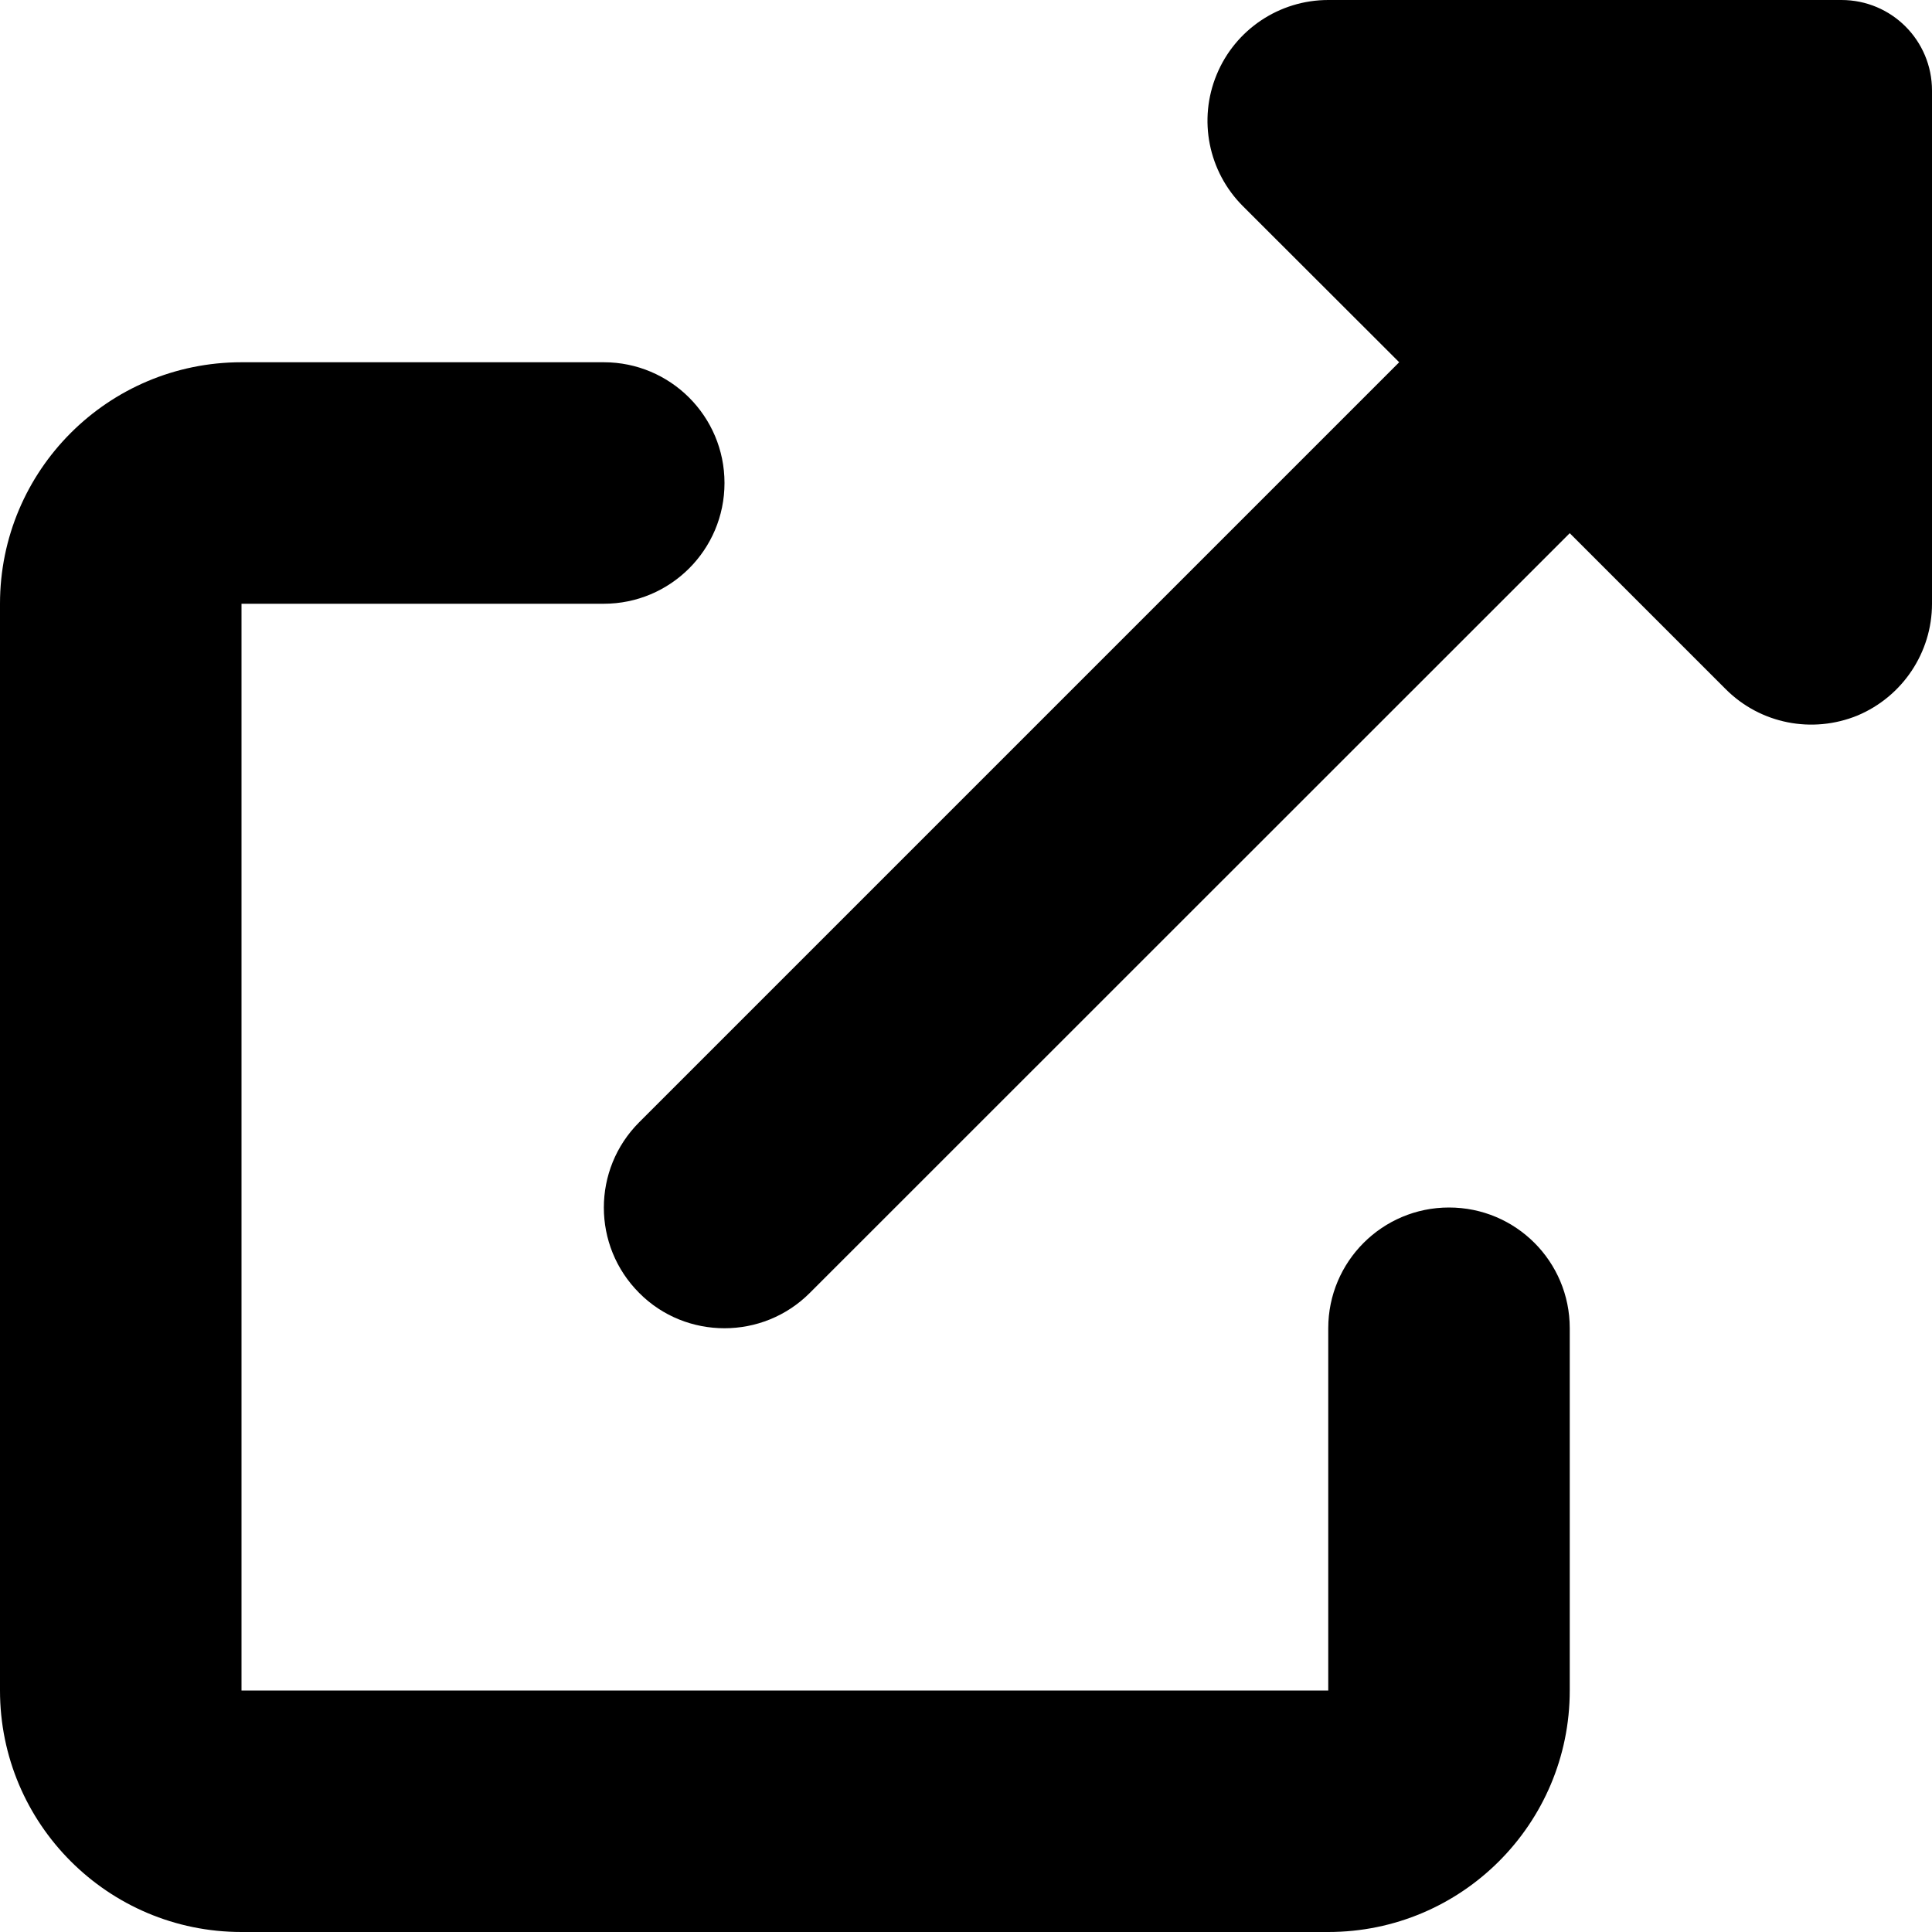
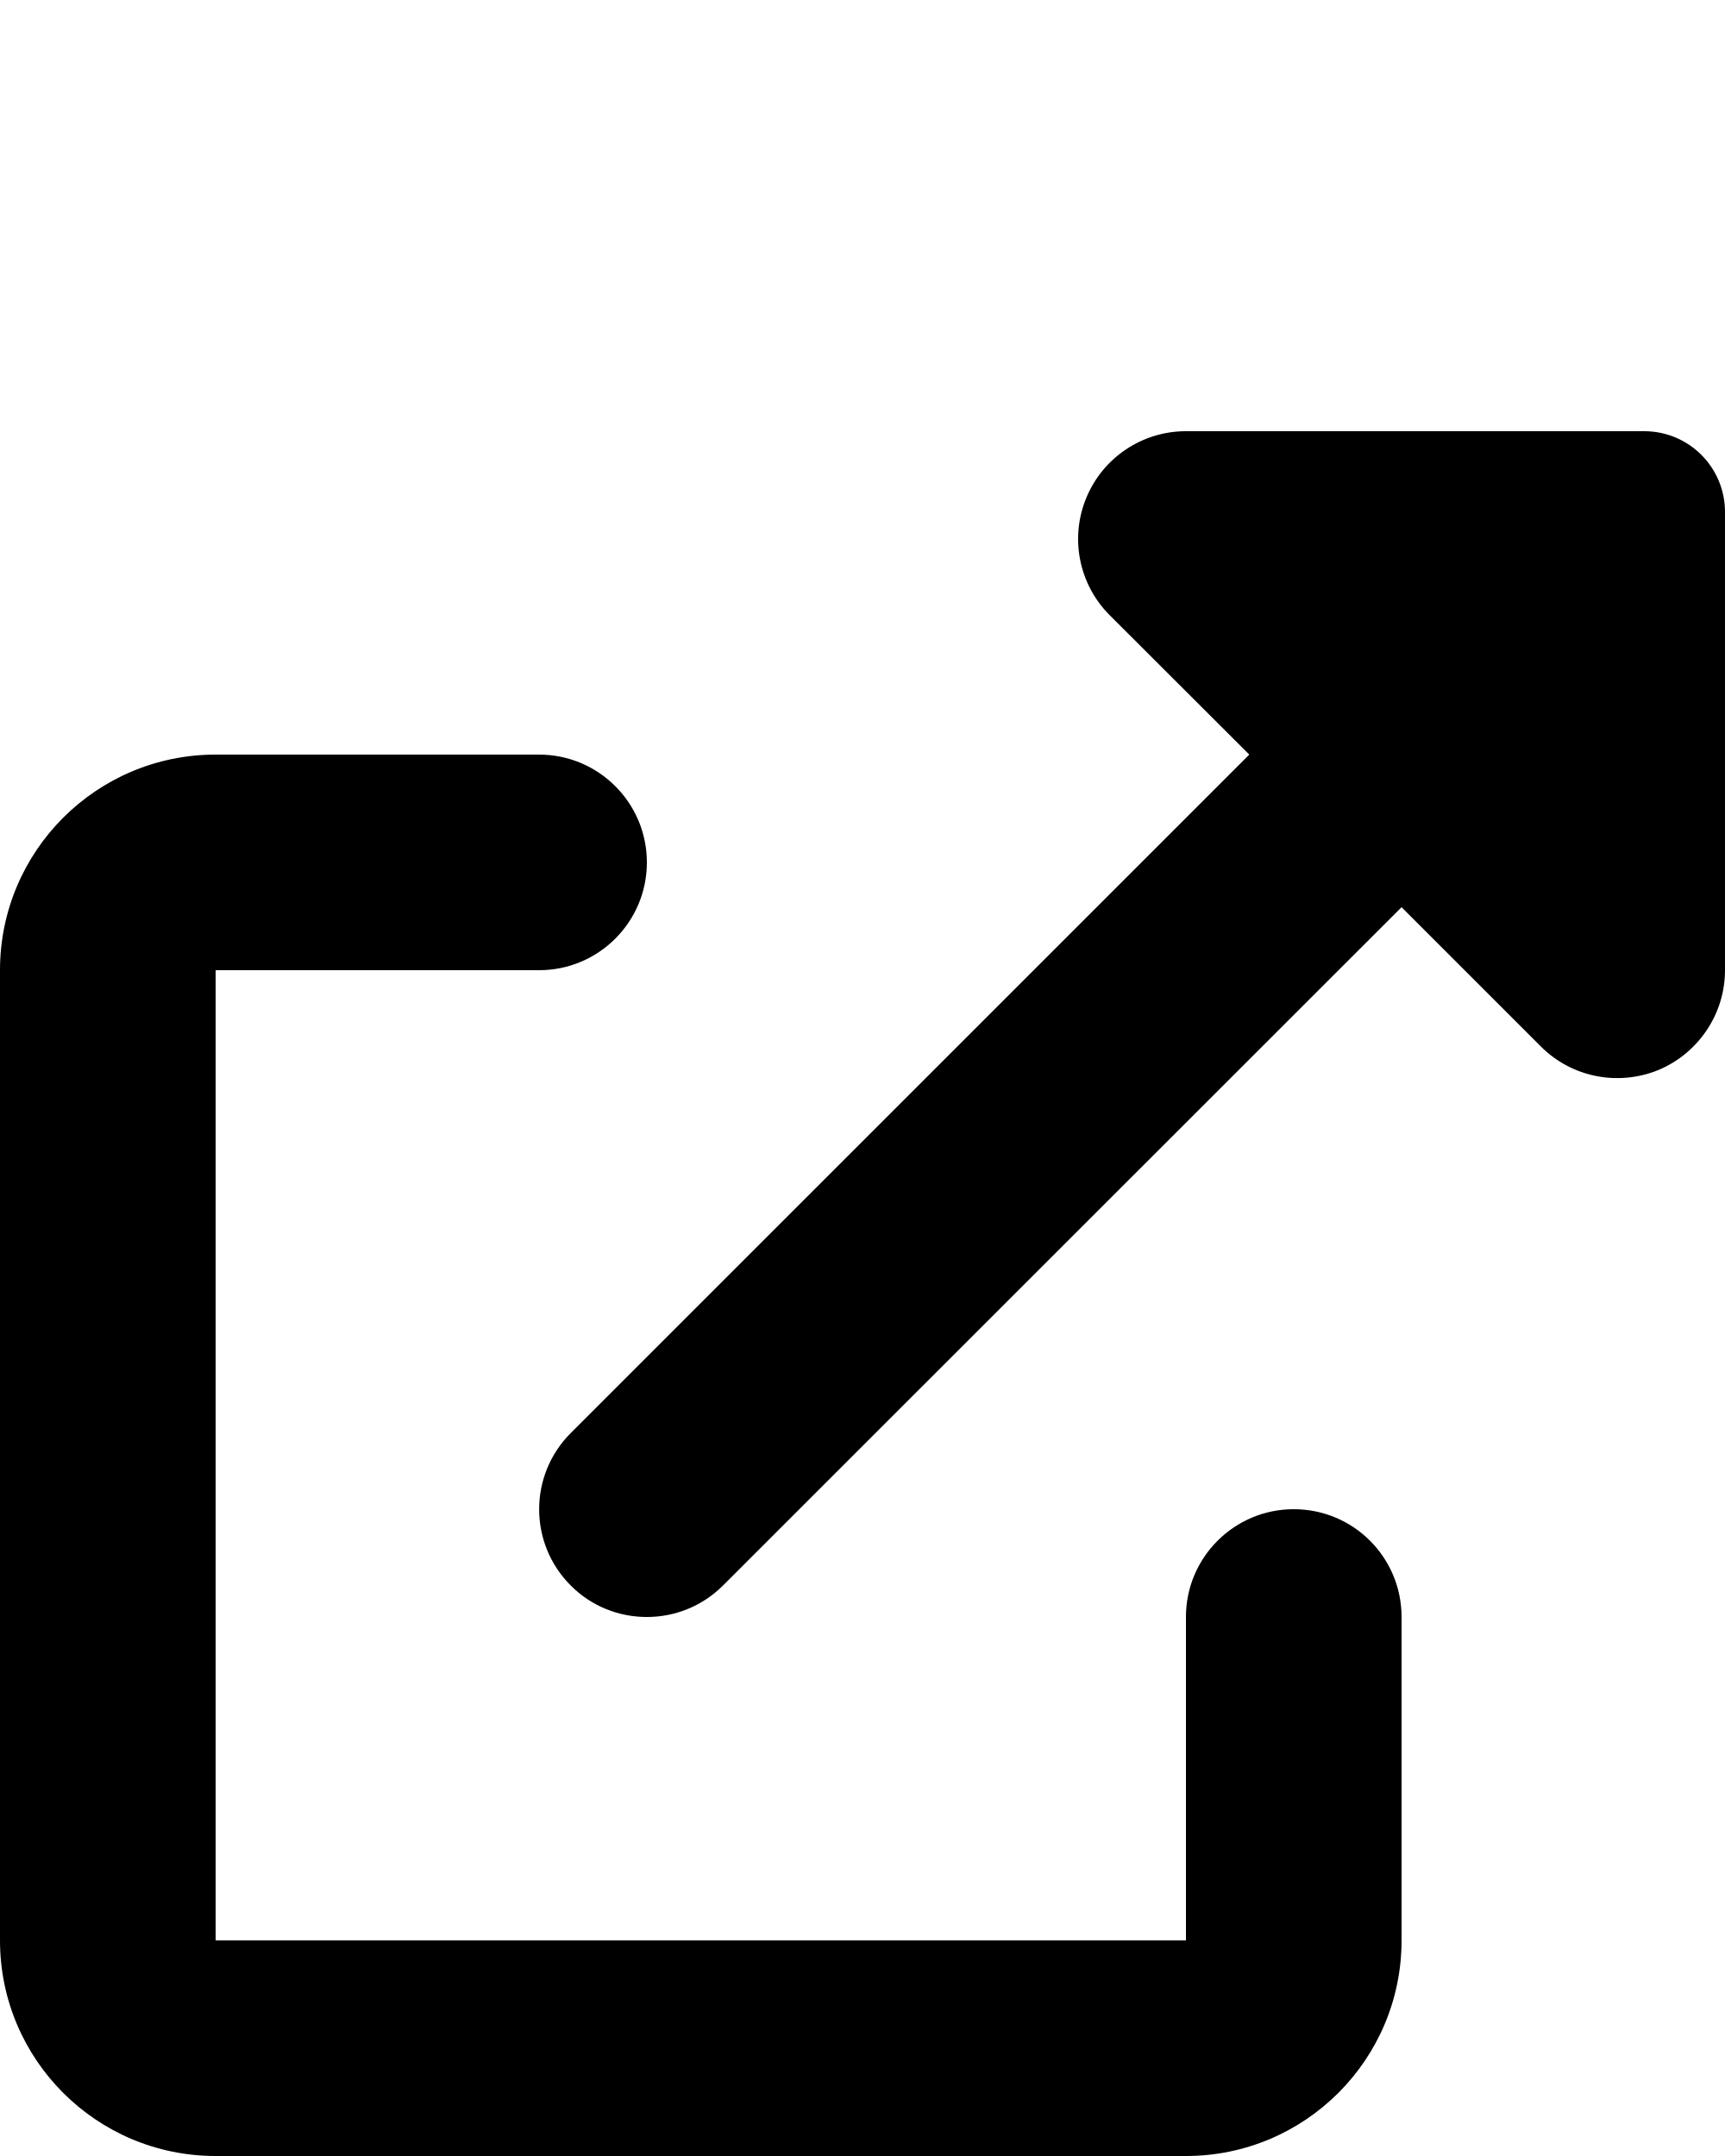
- <svg xmlns="http://www.w3.org/2000/svg" class="icon" aria-hidden="true" focusable="false" viewBox="0 0 512 512">
+ <svg xmlns="http://www.w3.org/2000/svg" class="icon" aria-hidden="true" focusable="false" viewBox="0 -128 512 640">
  <path d="M384 320c-17.67 0-32 14.33-32 32v96H64V160h96c17.67 0 32-14.32 32-32s-14.33-32-32-32L64 96c-35.35 0-64 28.65-64 64V448c0 35.34 28.65 64 64 64h288c35.35 0 64-28.66 64-64v-96C416 334.3 401.7 320 384 320zM488 0H352c-12.94 0-24.62 7.797-29.56 19.75c-4.969 11.97-2.219 25.72 6.938 34.88L370.8 96L169.4 297.4c-12.5 12.5-12.5 32.75 0 45.25C175.6 348.9 183.8 352 192 352s16.38-3.125 22.62-9.375L416 141.3l41.38 41.38c9.156 9.141 22.88 11.84 34.88 6.938C504.2 184.6 512 172.9 512 160V24C512 10.74 501.3 0 488 0z" />
</svg>
